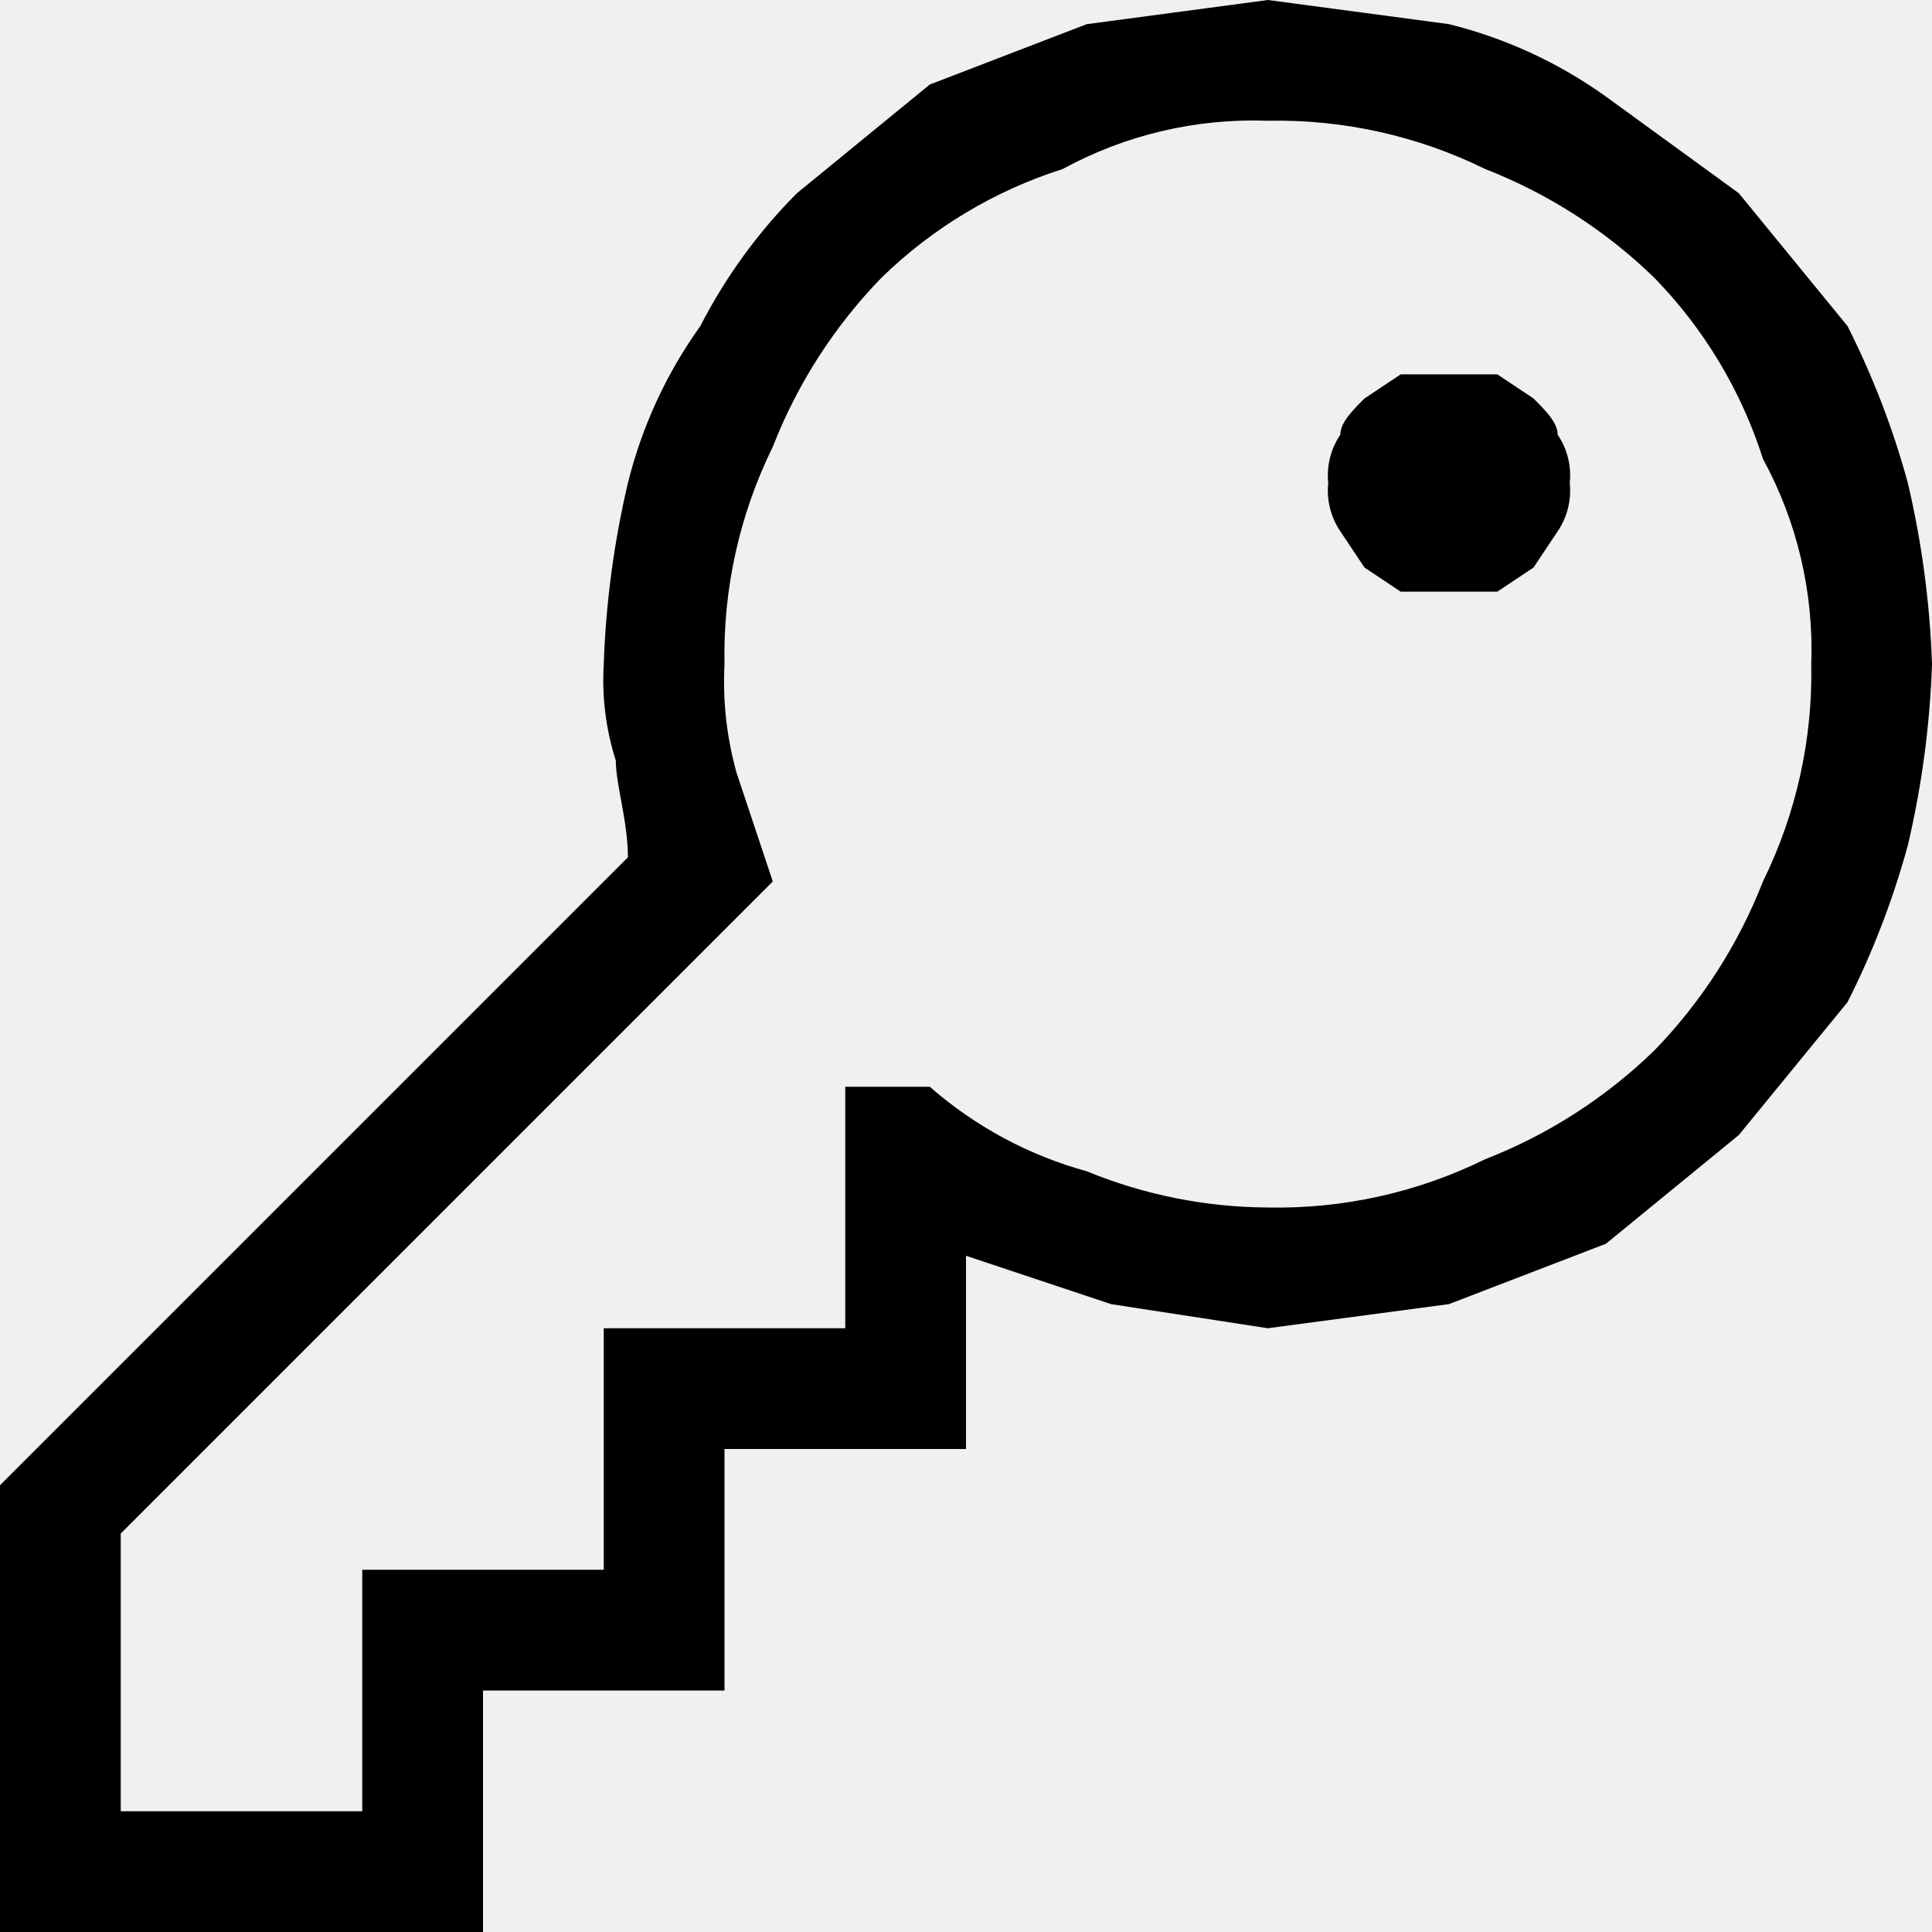
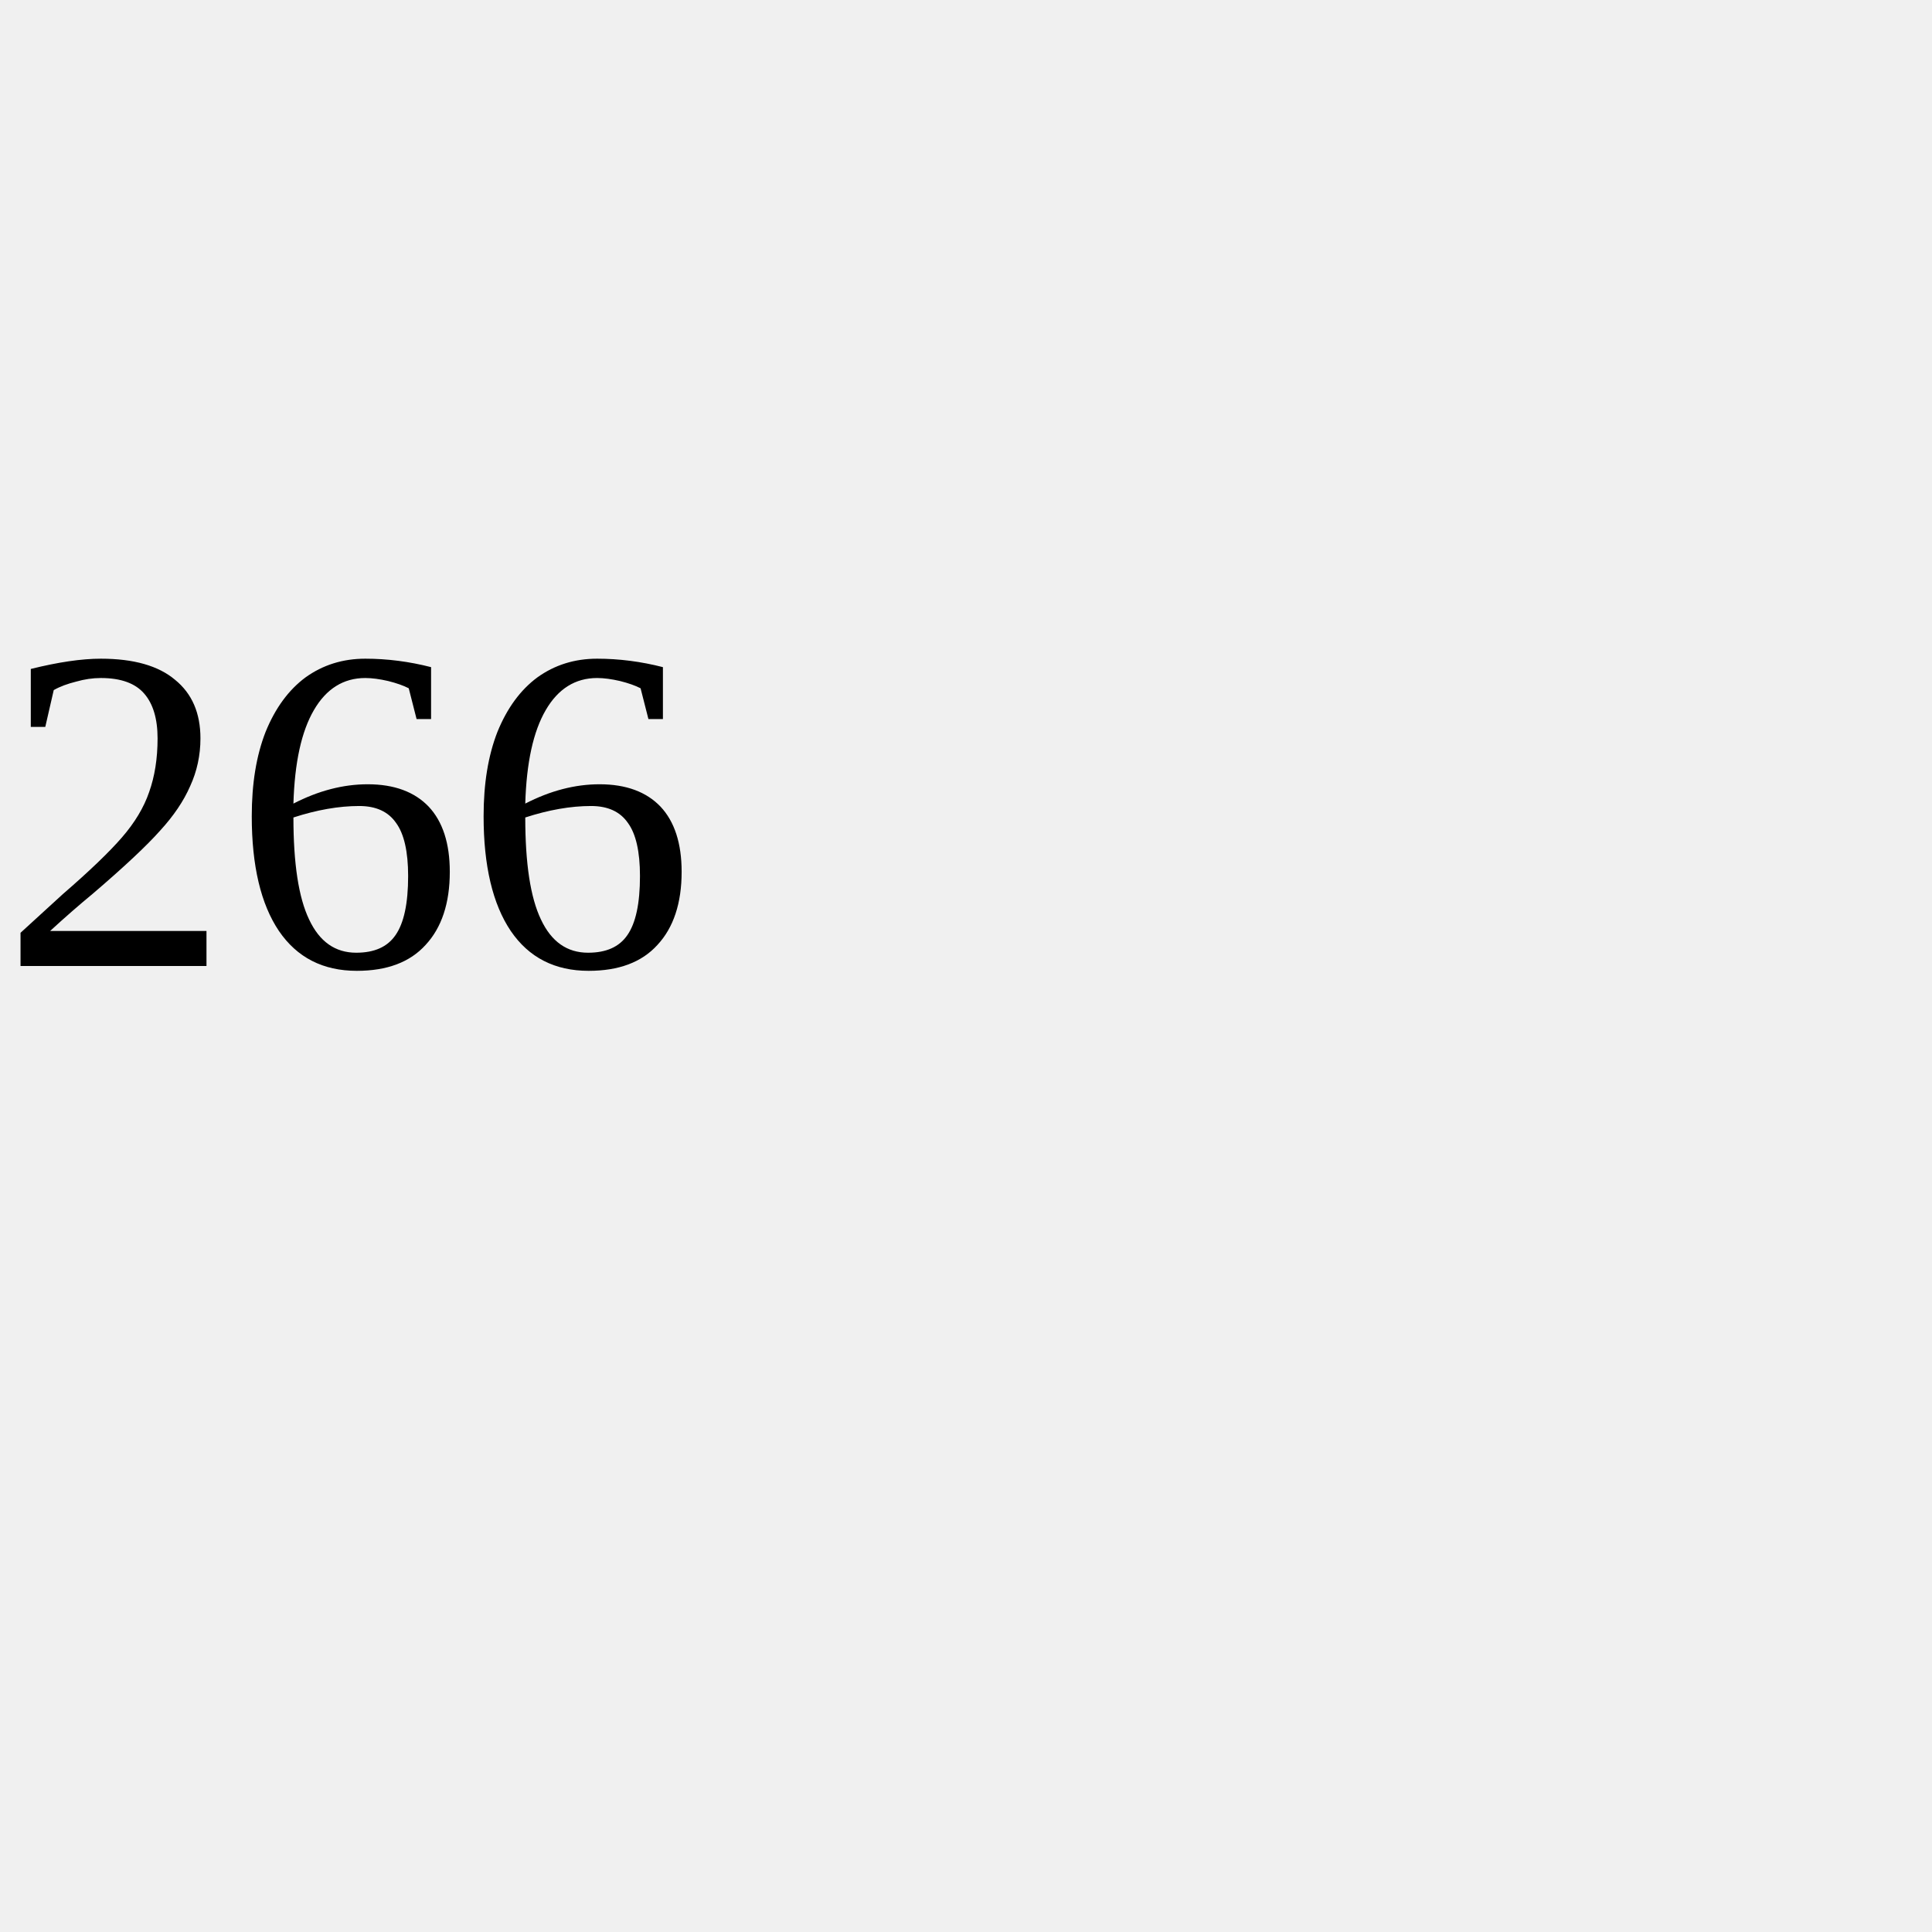
- <svg xmlns="http://www.w3.org/2000/svg" viewBox="0 0 16 16" class="msportalfx-svg-placeholder" role="presentation" focusable="false">
-   <g>
-     <path d="M5.2 7.1c0-.3-.1-.6-.1-.8a2.2 2.2 0 0 1-.1-.8A7.7 7.7 0 0 1 5.2 4a3.8 3.8 0 0 1 .6-1.3 4.4 4.4 0 0 1 .8-1.1L7.7.7 9 .2l1.5-.2 1.5.2a3.8 3.8 0 0 1 1.3.6l1.1.8.9 1.1a6.9 6.9 0 0 1 .5 1.3 7.7 7.7 0 0 1 .2 1.5 7.7 7.7 0 0 1-.2 1.5 6.9 6.9 0 0 1-.5 1.3l-.9 1.1-1.1.9-1.3.5-1.5.2-1.3-.2-1.2-.4V12H6v2H4v2H0v-3.7zM1 15h2v-2h2v-2h2V9h.7a3.3 3.3 0 0 0 1.3.7 4 4 0 0 0 1.5.3 3.9 3.9 0 0 0 1.8-.4 4.2 4.2 0 0 0 1.4-.9 4.2 4.2 0 0 0 .9-1.4 3.9 3.9 0 0 0 .4-1.8 3.3 3.3 0 0 0-.4-1.7 3.8 3.8 0 0 0-.9-1.5 4.2 4.2 0 0 0-1.4-.9 3.9 3.9 0 0 0-1.8-.4 3.3 3.3 0 0 0-1.7.4 3.8 3.8 0 0 0-1.5.9 4.2 4.2 0 0 0-.9 1.4A3.9 3.9 0 0 0 6 5.5a2.8 2.8 0 0 0 .1.9l.3.9L1 12.7zM12.4 3.1l.3.2c.1.1.2.2.2.3a.6.6 0 0 1 .1.4.6.6 0 0 1-.1.4l-.2.3-.3.2h-.8l-.3-.2-.2-.3A.6.6 0 0 1 11 4a.6.6 0 0 1 .1-.4c0-.1.1-.2.2-.3l.3-.2h.8z" />
-   </g>
+ <svg xmlns="http://www.w3.org/2000/svg" viewBox="0 0 50 50">
+   <text x="0" y="25" class="small">266</text>
  <style>.msportalfx-svg-c01{fill:#fff}.msportalfx-svg-c02{fill:#e5e5e5}.msportalfx-svg-c03{fill:#a0a1a2}.msportalfx-svg-c04{fill:#7a7a7a}.msportalfx-svg-c05{fill:#3e3e3e}.msportalfx-svg-c06{fill:#1e1e1e}.msportalfx-svg-c07{fill:#0f0f0f}.msportalfx-svg-c08{fill:#ba141a}.msportalfx-svg-c09{fill:#dd5900}.msportalfx-svg-c10{fill:#ff8c00}.msportalfx-svg-c11{fill:#fcd116}.msportalfx-svg-c12{fill:#fee087}.msportalfx-svg-c13{fill:#b8d432}.msportalfx-svg-c14,.msportalfx-svg-c32{fill:#57a300}.msportalfx-svg-c15{fill:#59b4d9}.msportalfx-svg-c16{fill:#3999c6}.msportalfx-svg-c17{fill:#804998}.msportalfx-svg-c18{fill:#ec008c}.msportalfx-svg-c19{fill:#0072c6}.msportalfx-svg-c20{fill:#68217a}.msportalfx-svg-c21{fill:#00188f}.msportalfx-svg-c22{fill:#e81123}.fxs-mode-light .msportalfx-svg-c22{fill:#a4262c}.msportalfx-svg-c23{fill:#cae3f3}.msportalfx-svg-c24{fill:#59aed3}.msportalfx-svg-c25{fill:#4c3b12}.msportalfx-svg-c26{fill:#be9555}.msportalfx-svg-c27{fill:#4f4d52}.msportalfx-svg-c28{fill:#ef6f59}.msportalfx-svg-c29{fill:#f7cb64}.msportalfx-svg-c30{fill:#fdd8db}.msportalfx-svg-c31{fill:#f6ffec}.msportalfx-svg-c33{fill:#8a2da5}.msportalfx-svg-c34{fill:#e00b1c}.msportalfx-svg-c35{fill:#015cda}.msportalfx-svg-c36{fill:#5db300}.msportalfx-svg-c97{fill:#ffb900}.msportalfx-svg-c98{fill:#00a4ef}.msportalfx-svg-c99{fill:#f25022}.msportalfx-inverted-theme .msportalfx-svg-c05,.fxs-theme-dark .msportalfx-svg-c05{fill:#777}.msportalfx-inverted-theme .msportalfx-svg-c07,.fxs-theme-dark .msportalfx-svg-c07{fill:#f2f2f2}.msportalfx-svg-palette-white{fill:#fff}.msportalfx-svg-palette-blue{fill:#015cda}.msportalfx-svg-palette-black{fill:#1e1e1e}.msportalfx-svg-palette-green{fill:#57a300}.msportalfx-svg-palette-gray{fill:#a0a1a2}.msportalfx-svg-palette-inherit{fill:inherit}.msportalfx-svg-badge{position:absolute;left:0;bottom:0;min-height:10px;min-width:10px}.fxc-menu-icon&gt;.msportalfx-svg-badge{left:-2px;bottom:-2px;min-height:8px;min-width:8px}.msportalfx-svg-disabled{filter:grayscale(100%)}.msportalfx-svg-loading-square{animation:ProgressFlagAnimation 1.45s infinite ease-in-out;transform-origin:50%}.msportalfx-svg-loading-square:nth-child(1){animation-delay:0s}.msportalfx-svg-loading-square:nth-child(2){animation-delay:.2s}.msportalfx-svg-loading-square:nth-child(3){animation-delay:.4s}@keyframes ProgressFlagAnimation{0%{transform:scale(1);opacity:.3}36.1%{transform:scale(1.06);opacity:1}50%{transform:scale(1.06);opacity:1}86.1%{transform:scale(1);opacity:.3}}.msportalfx-svg-flip-horizontal&gt;svg,svg.msportalfx-svg-flip-horizontal{transform:scaleX(-1)}.msportalfx-svg-fabric-rotate360{animation:ImageRotation 1.3s cubic-bezier(.53,.21,.29,.67) infinite}@keyframes ImageRotation{0%{transform:rotate(-45deg)}100%{transform:rotate(315deg)}}.fxs-svg-number .msportalfx-font-bold{font-size:10px;fill:#0065ad}.fxs-svg-number .fxs-svg-circle{stroke-width:0%;fill:#0078d4}.fxs-svg-number .fxs-svg-text{fill:#fff;font-size:10px}.fxs-svg-number.msportalfx-svg-disabled{filter:grayscale(0%)}.fxs-svg-number.msportalfx-svg-disabled .fxs-svg-circle{fill:#fff;stroke-width:1px;stroke:#949494}.fxs-svg-number.msportalfx-svg-disabled .fxs-svg-text{fill:#949494}.fxs-theme-dark .fxs-svg-number .fxs-svg-text{fill:#0f0f0f}.fxs-theme-dark .fxs-svg-number .fxs-svg-circle{stroke-width:0%;fill:#0078d4}.fxs-theme-dark .fxs-svg-number.msportalfx-svg-disabled .fxs-svg-circle{fill:#0f0f0f;stroke-width:1px;stroke:#949494}.fxs-theme-dark .fxs-svg-number.msportalfx-svg-disabled .fxs-svg-text{fill:#949494}</style>
</svg>
